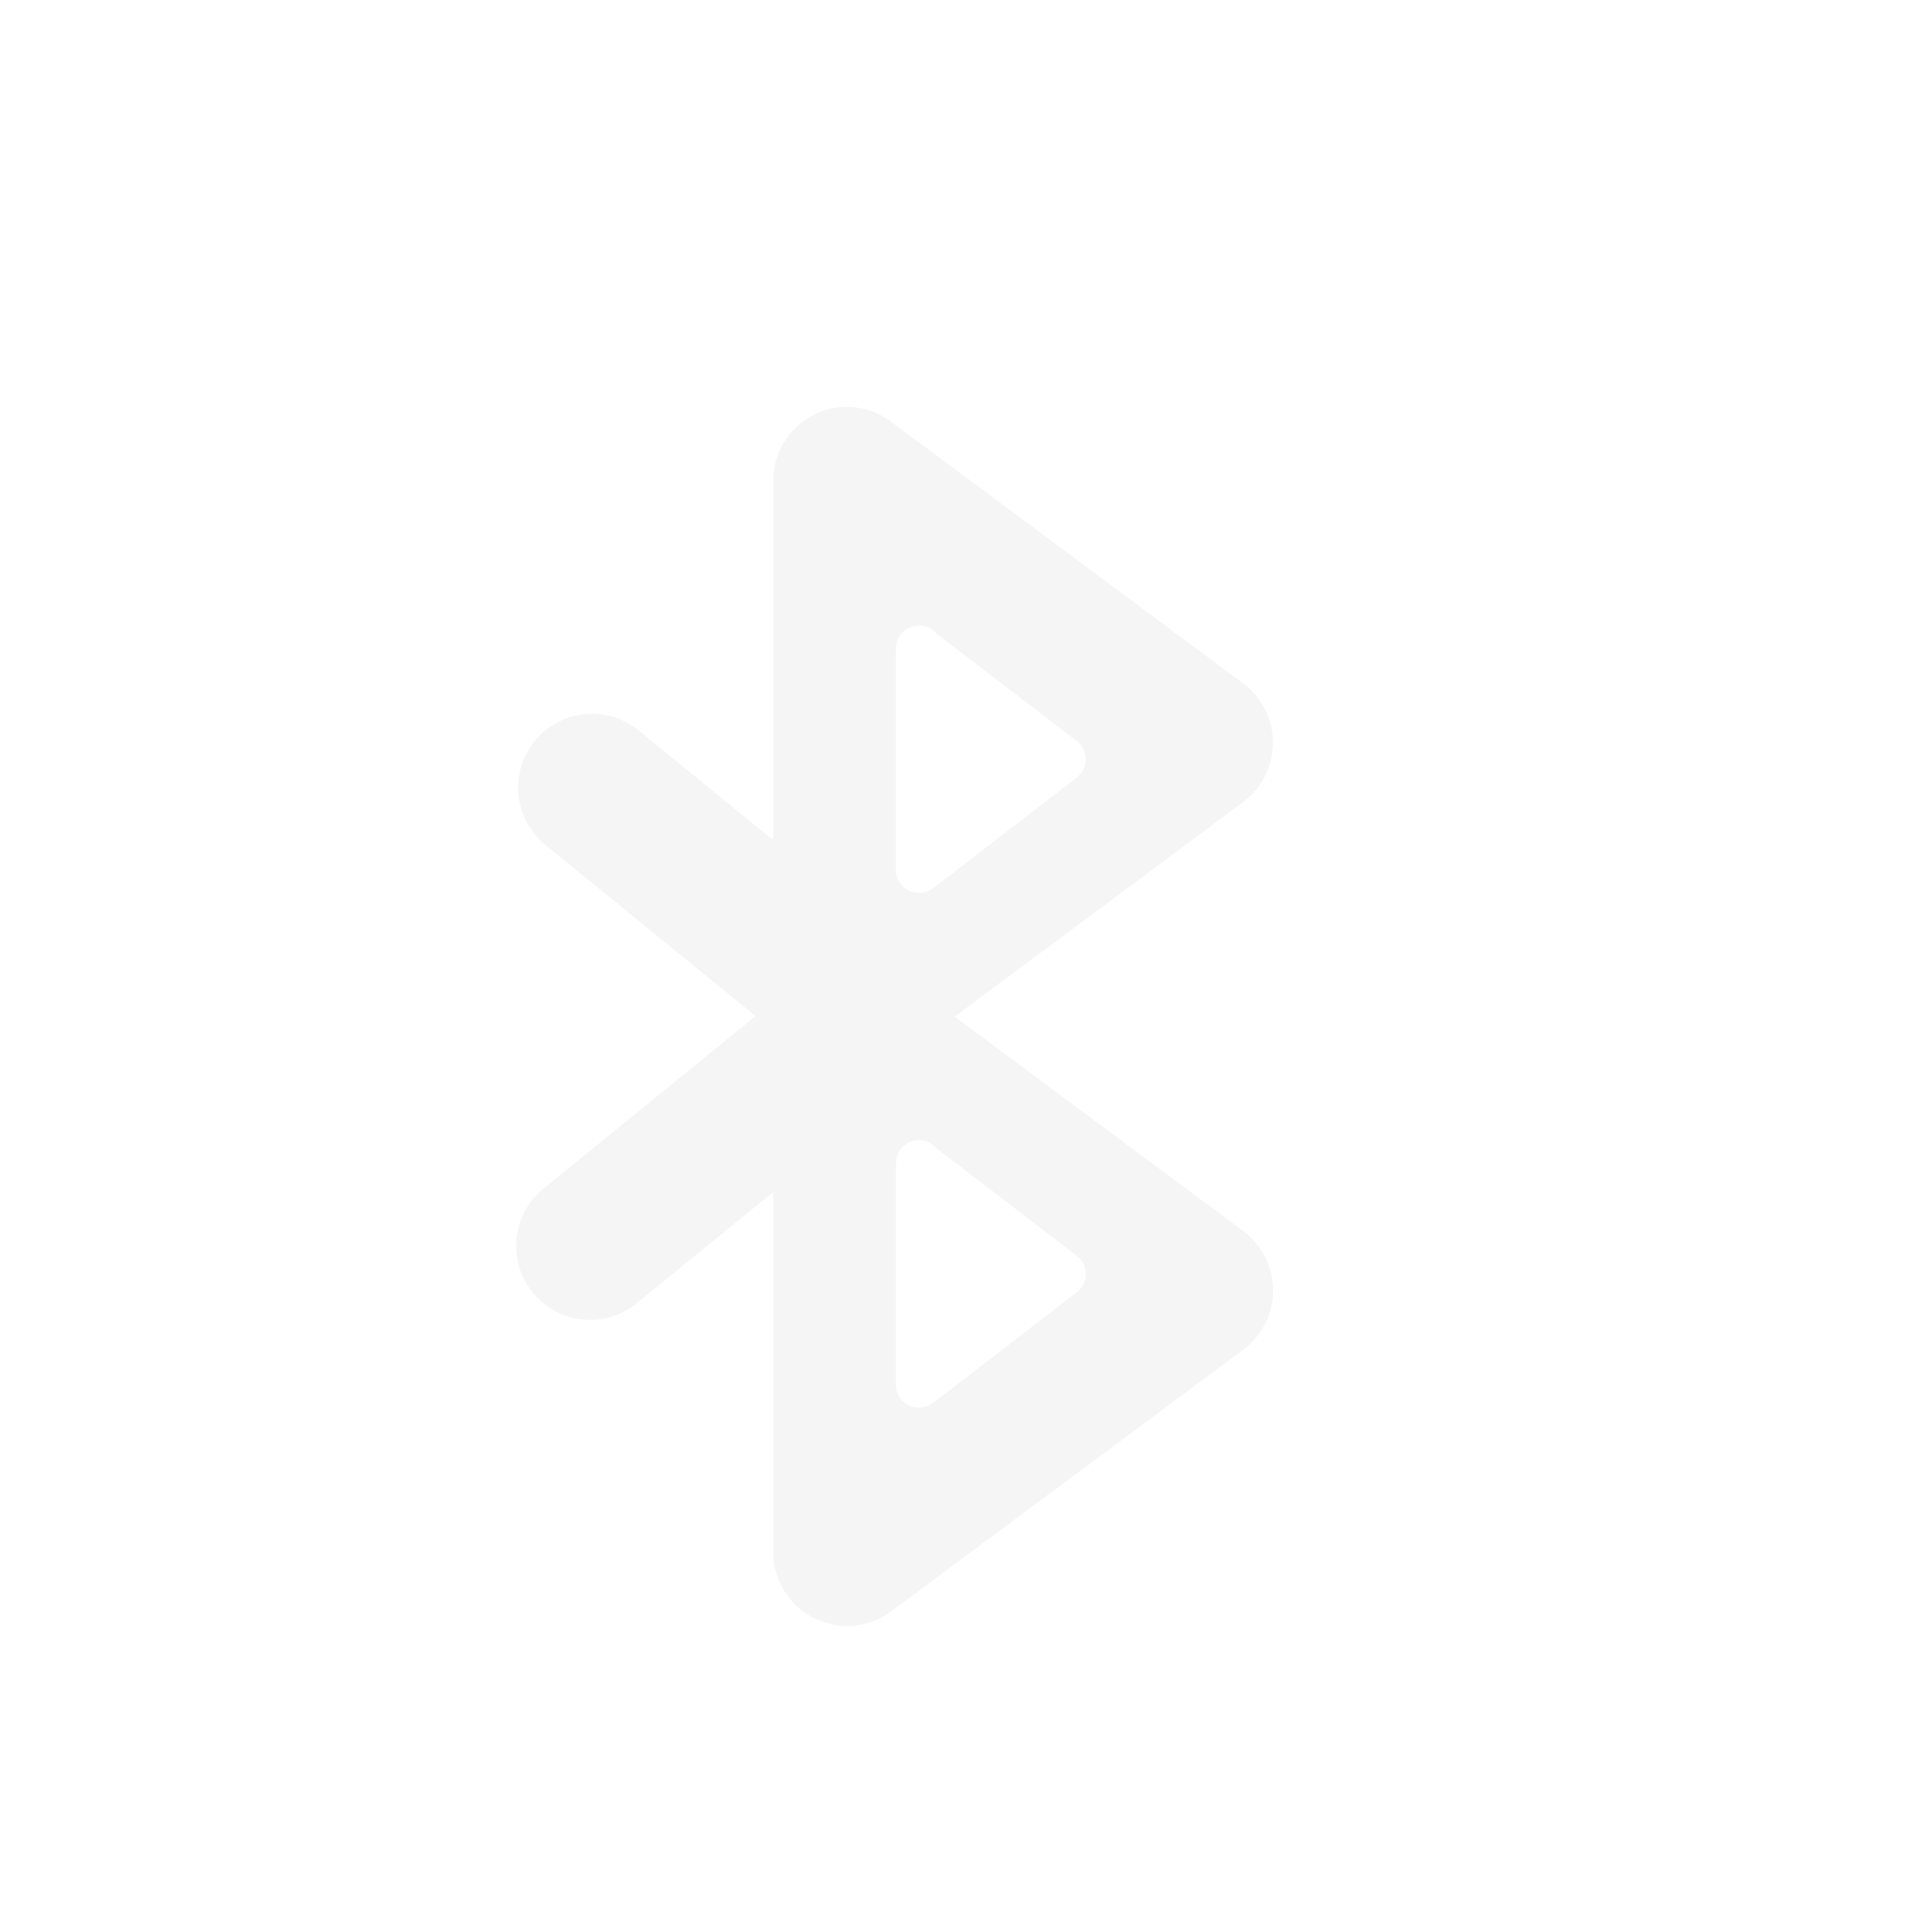
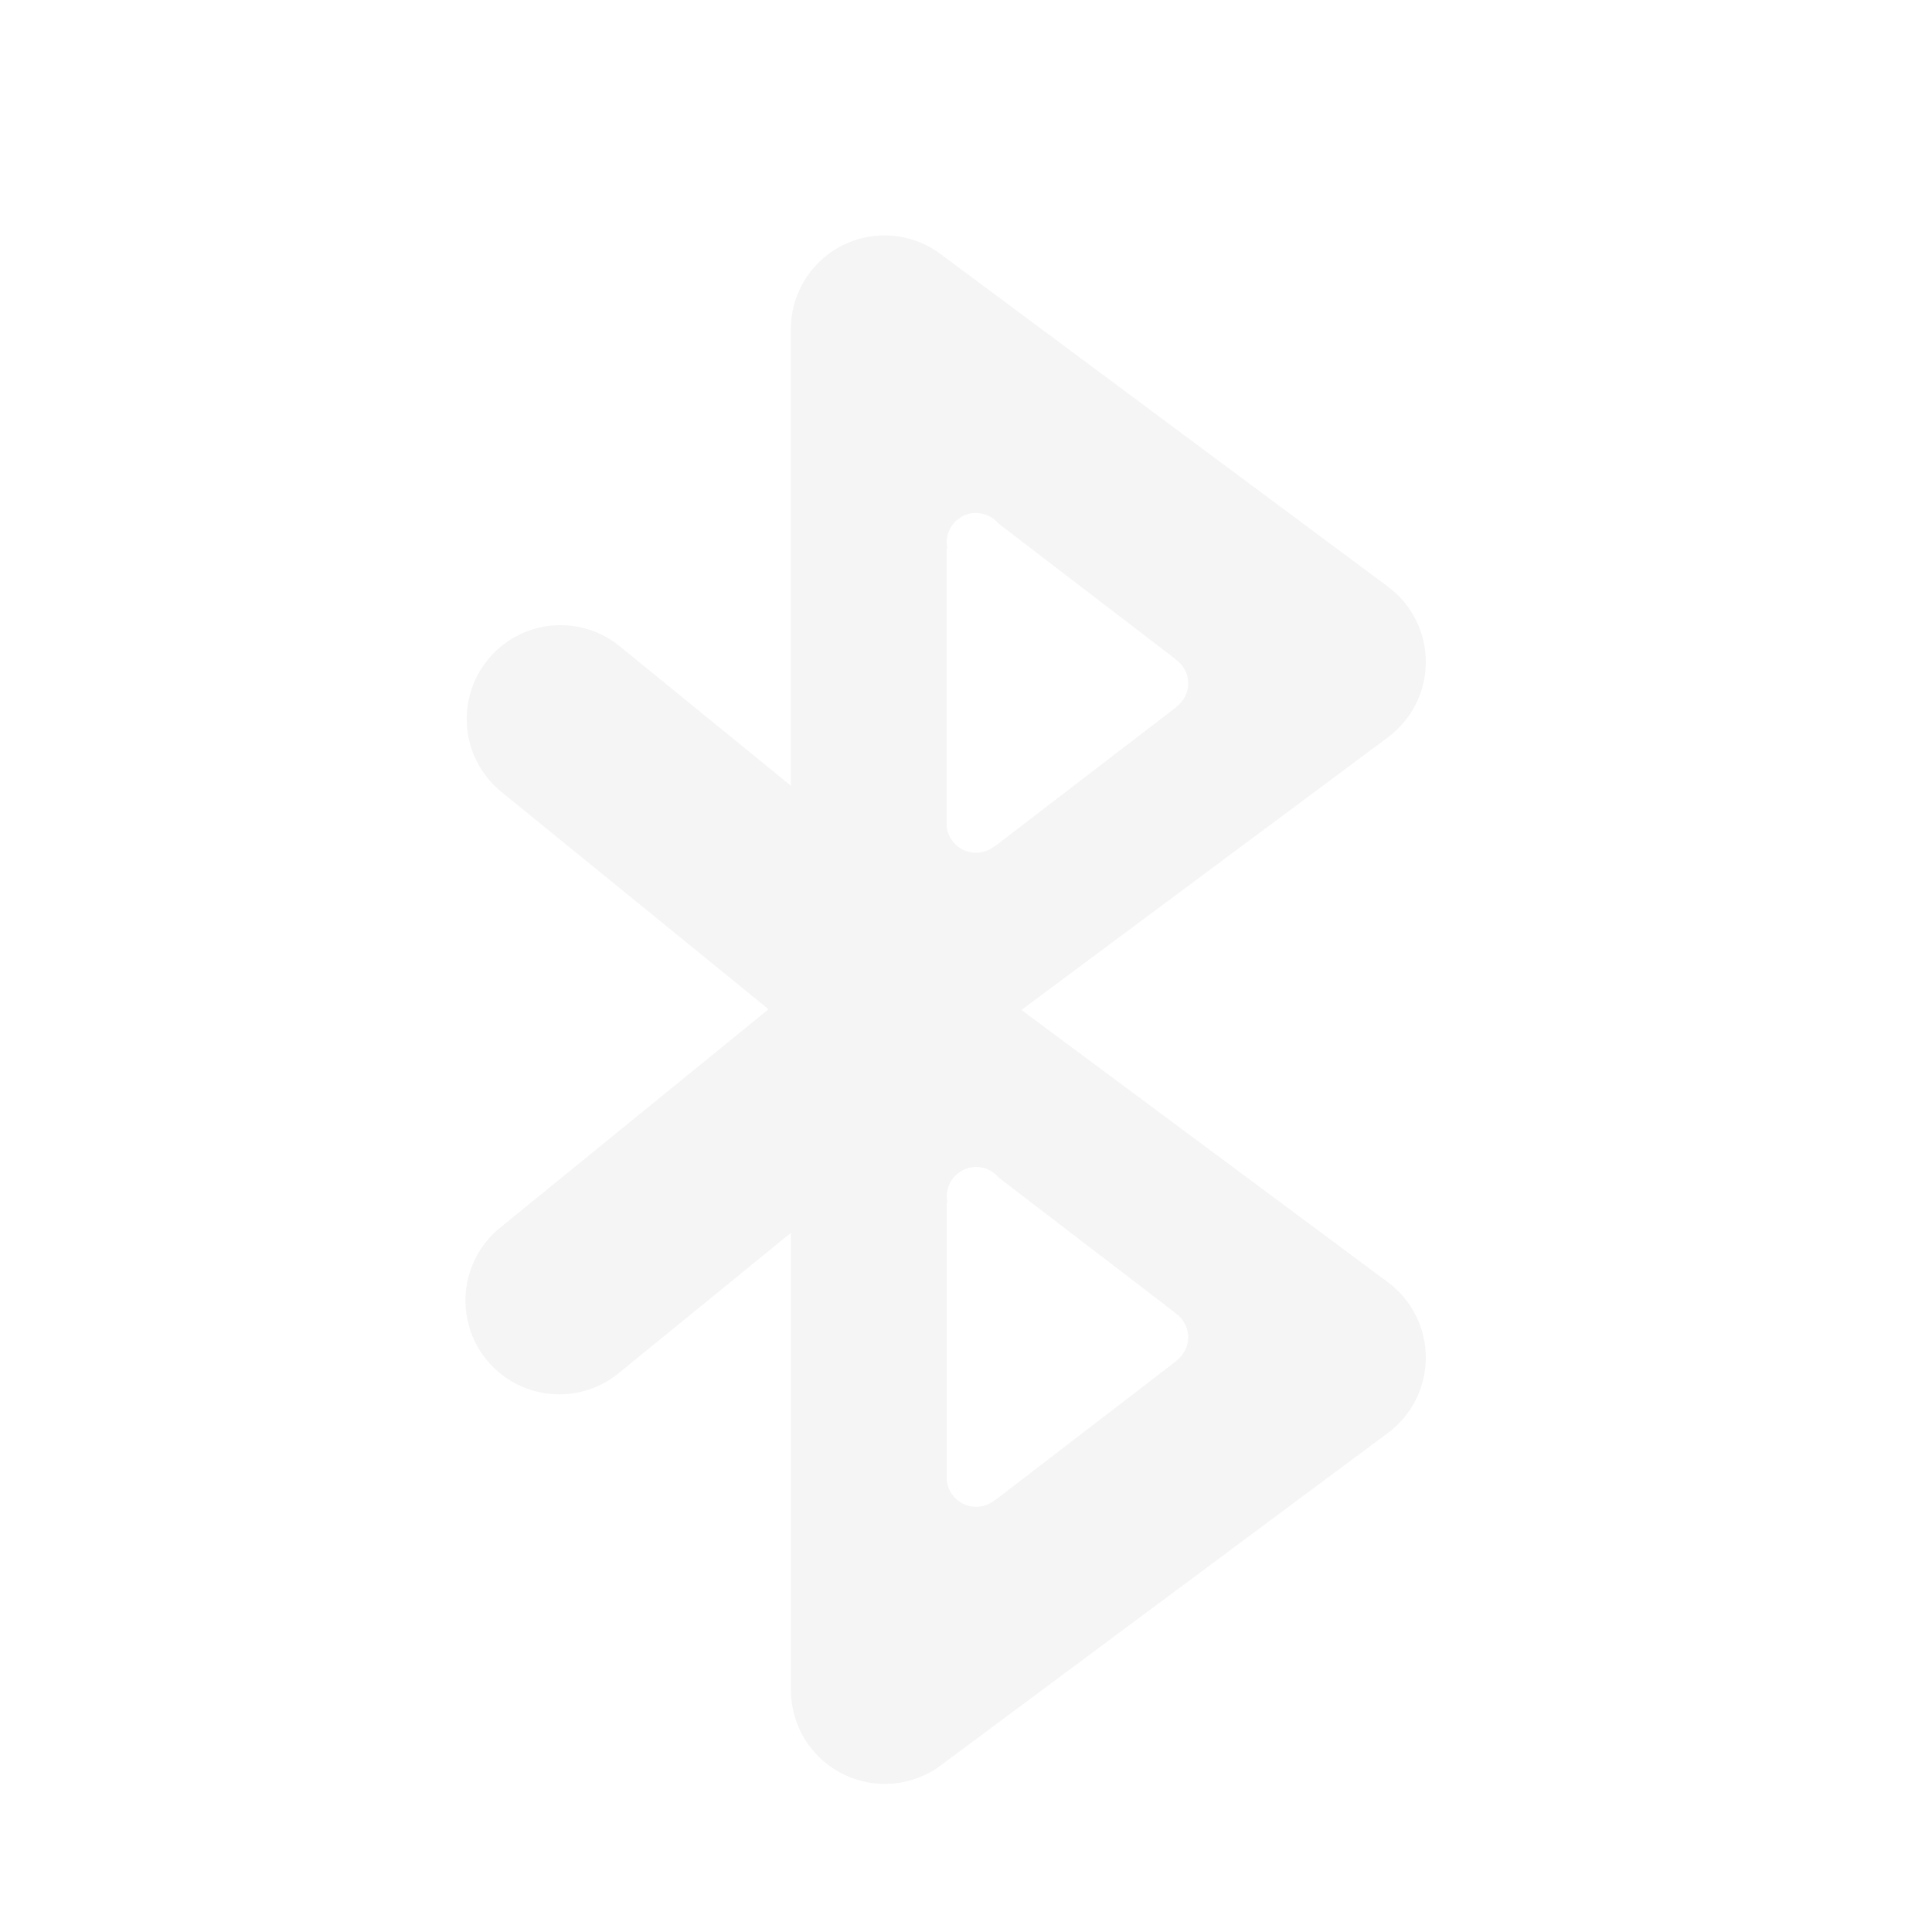
- <svg xmlns="http://www.w3.org/2000/svg" id="svg7384" style="enable-background:new" height="16.02" width="16" version="1.1">
+ <svg xmlns="http://www.w3.org/2000/svg" id="svg7384" style="enable-background:new" height="24" width="24" version="1.1">
  <defs id="defs7386">
    <filter id="filter7554" color-interpolation-filters="sRGB">
      <feBlend id="feBlend7556" in2="BackgroundImage" mode="darken" />
    </filter>
  </defs>
-   <path style="opacity:1;fill:#f5f5f5;fill-opacity:1;stroke:none;stroke-width:1.225;stroke-linecap:round;stroke-linejoin:round;stroke-miterlimit:4;stroke-dasharray:none;stroke-opacity:1" d="M 6.986,3.375 A 0.613,0.613 0 0 0 6.41,3.987 V 6.966 L 5.3,6.061 A 0.613,0.613 0 0 0 4.905,5.918 0.613,0.613 0 0 0 4.527,7.011 l 1.737,1.414 -1.737,1.414 a 0.613,0.613 0 1 0 0.773,0.95 l 1.11,-0.904 v 2.986 a 0.613,0.613 0 0 0 0.979,0.49 l 2.919,-2.17 a 0.613,0.613 0 0 0 0,-0.983 L 7.915,8.43 10.307,6.65 a 0.613,0.613 0 0 0 0,-0.983 L 7.388,3.497 A 0.613,0.613 0 0 0 6.986,3.375 Z m 0.62,1.811 a 0.193,0.193 0 0 1 0.012,0 0.193,0.193 0 0 1 0.148,0.069 l 1.146,0.878 a 0.193,0.193 0 0 0 0.002,0.002 l 0.002,0.002 a 0.193,0.193 0 0 1 0.086,0.16 0.193,0.193 0 0 1 -0.079,0.153 v 0.002 a 0.193,0.193 0 0 1 -0.005,0.002 L 7.742,7.361 h -0.002 a 0.193,0.193 0 0 1 -0.122,0.043 0.193,0.193 0 0 1 -0.191,-0.172 0.193,0.193 0 0 1 0,-0.019 0.193,0.193 0 0 1 0,-0.022 V 5.418 l 0.005,-0.002 a 0.193,0.193 0 0 1 -0.005,-0.036 0.193,0.193 0 0 1 0.179,-0.194 z m 0,4.268 a 0.193,0.193 0 0 1 0.012,0 0.193,0.193 0 0 1 0.148,0.069 l 1.146,0.878 a 0.193,0.193 0 0 0 0.002,0.002 l 0.002,0.002 a 0.193,0.193 0 0 1 0.086,0.16 0.193,0.193 0 0 1 -0.079,0.153 v 0.002 a 0.193,0.193 0 0 1 -0.005,0.002 L 7.742,11.629 h -0.002 a 0.193,0.193 0 0 1 -0.122,0.043 0.193,0.193 0 0 1 -0.191,-0.172 0.193,0.193 0 0 1 0,-0.019 0.193,0.193 0 0 1 0,-0.022 V 9.686 l 0.005,-0.002 a 0.193,0.193 0 0 1 -0.005,-0.036 0.193,0.193 0 0 1 0.179,-0.194 z" id="path825" />
+   <path style="opacity:1;fill:#f5f5f5;fill-opacity:1;stroke:none;stroke-width:2.331;stroke-linecap:round;stroke-linejoin:round;stroke-miterlimit:4;stroke-dasharray:none;stroke-opacity:1" d="M 10.922,2.926 A 1.166,1.166 0 0 0 9.824,4.092 V 9.76 L 7.712,8.039 A 1.166,1.166 0 0 0 6.961,7.766 1.166,1.166 0 0 0 6.241,9.847 L 9.547,12.537 6.241,15.228 a 1.166,1.166 0 1 0 1.471,1.808 l 2.113,-1.721 v 5.682 a 1.166,1.166 0 0 0 1.862,0.933 l 5.555,-4.13 a 1.166,1.166 0 0 0 0,-1.871 l -4.553,-3.383 4.553,-3.387 a 1.166,1.166 0 0 0 0,-1.871 L 11.687,3.158 A 1.166,1.166 0 0 0 10.922,2.926 Z m 1.179,3.447 a 0.367,0.367 0 0 1 0.023,0 0.367,0.367 0 0 1 0.282,0.132 l 2.181,1.671 a 0.367,0.367 0 0 0 0.005,0.005 l 0.005,0.005 a 0.367,0.367 0 0 1 0.164,0.305 0.367,0.367 0 0 1 -0.15,0.291 v 0.005 a 0.367,0.367 0 0 1 -0.009,0.005 L 12.361,10.511 h -0.005 a 0.367,0.367 0 0 1 -0.232,0.082 0.367,0.367 0 0 1 -0.364,-0.328 0.367,0.367 0 0 1 0,-0.036 0.367,0.367 0 0 1 0,-0.041 V 6.814 l 0.009,-0.005 a 0.367,0.367 0 0 1 -0.009,-0.068 0.367,0.367 0 0 1 0.341,-0.369 z m 0,8.123 a 0.367,0.367 0 0 1 0.023,0 0.367,0.367 0 0 1 0.282,0.132 l 2.181,1.671 a 0.367,0.367 0 0 0 0.005,0.005 l 0.005,0.005 a 0.367,0.367 0 0 1 0.164,0.305 0.367,0.367 0 0 1 -0.15,0.291 v 0.005 a 0.367,0.367 0 0 1 -0.009,0.005 l -2.24,1.721 h -0.005 a 0.367,0.367 0 0 1 -0.232,0.082 0.367,0.367 0 0 1 -0.364,-0.328 0.367,0.367 0 0 1 0,-0.036 0.367,0.367 0 0 1 0,-0.041 v -3.374 l 0.009,-0.005 a 0.367,0.367 0 0 1 -0.009,-0.068 0.367,0.367 0 0 1 0.341,-0.369 z" id="path825" />
</svg>
